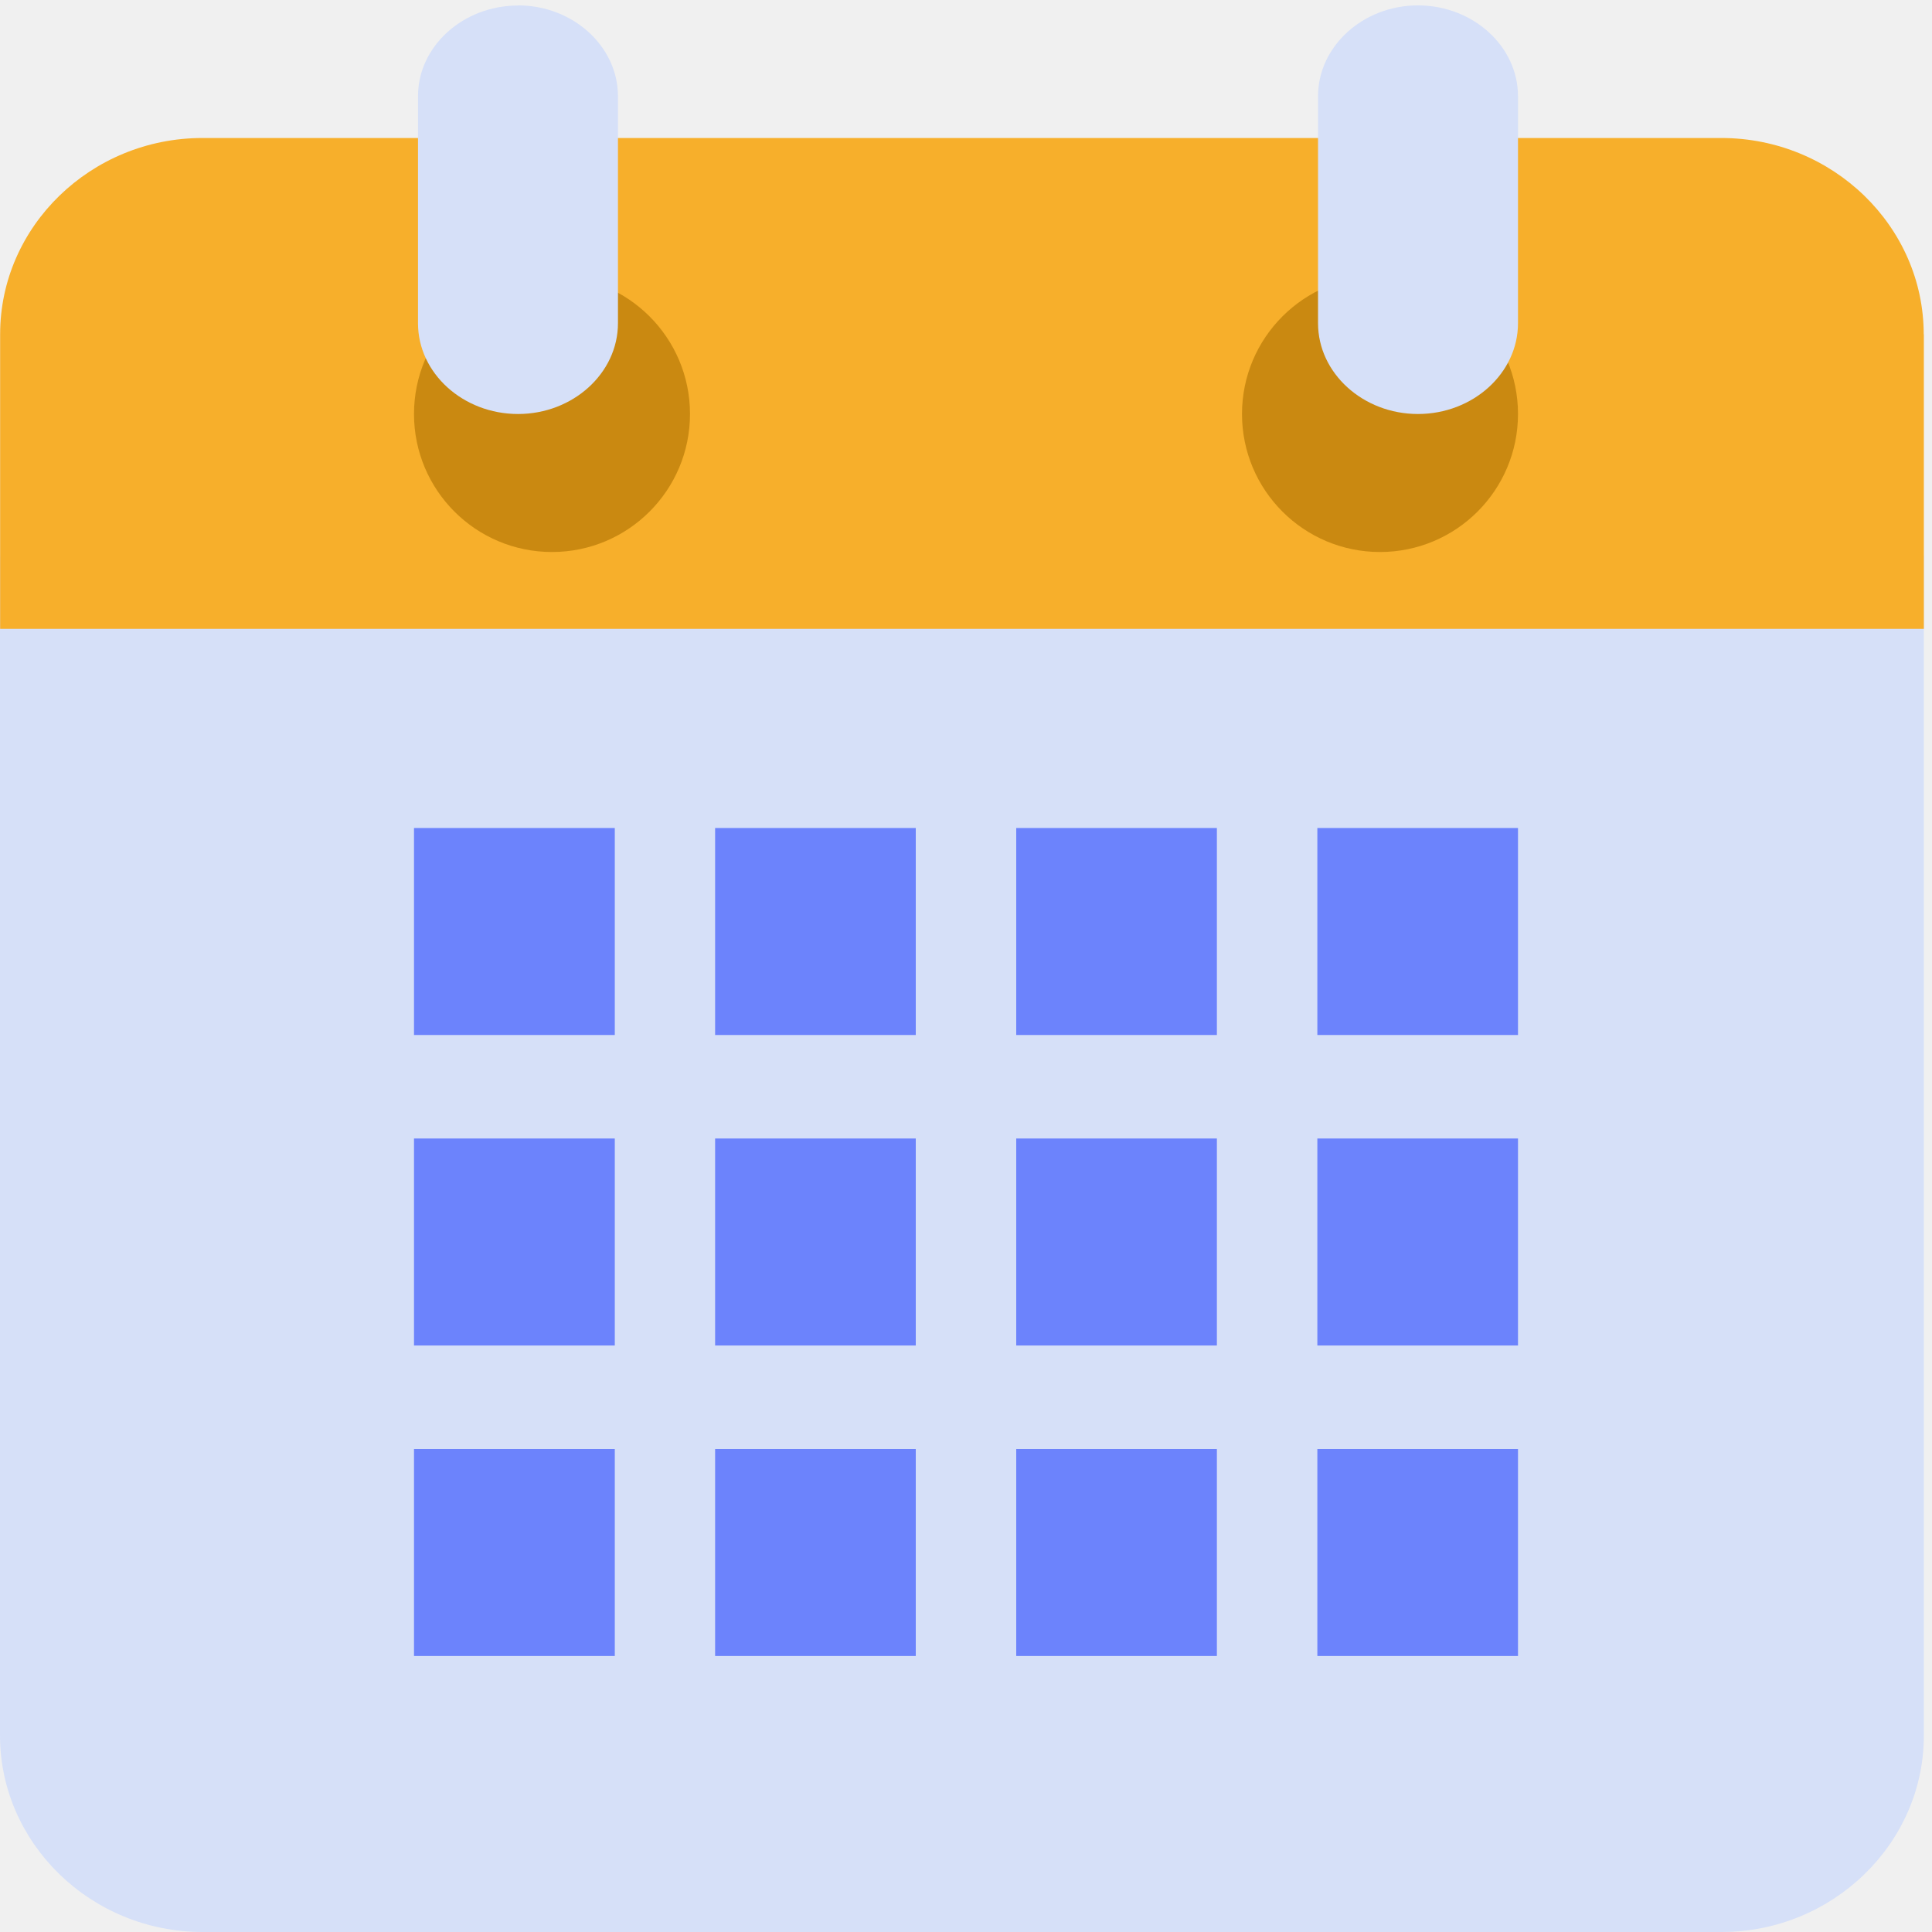
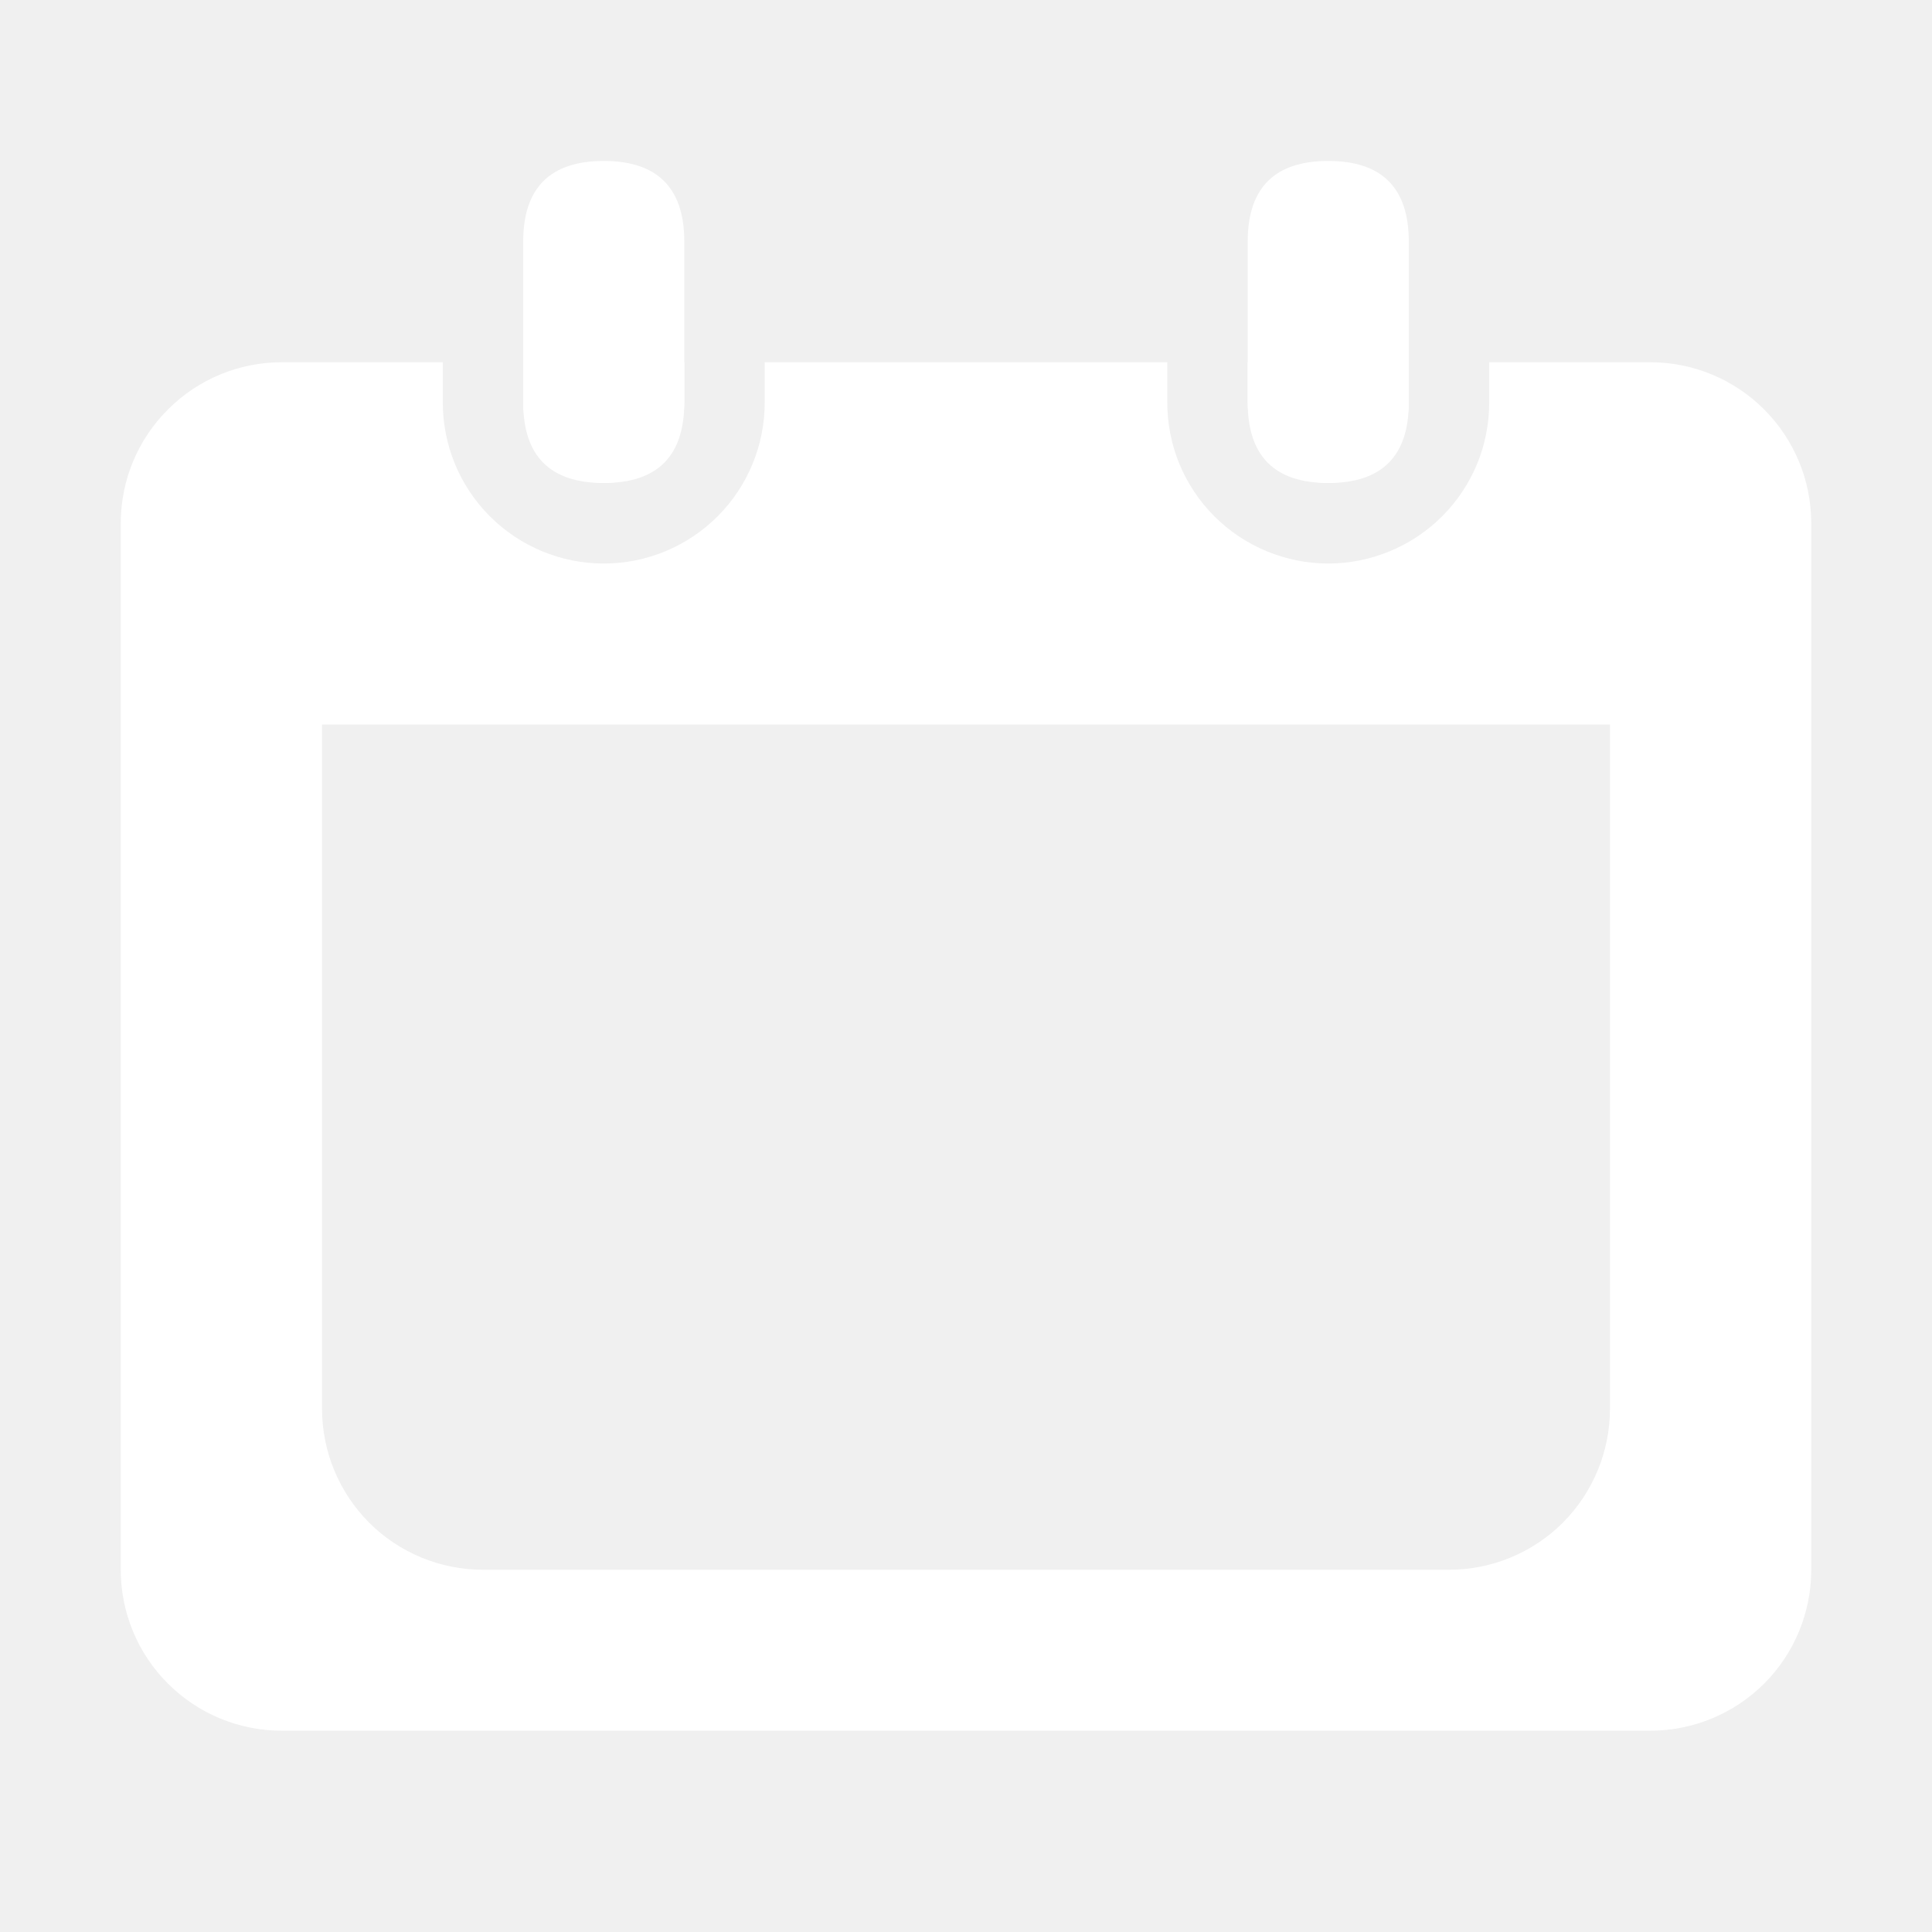
- <svg xmlns="http://www.w3.org/2000/svg" t="1623667435278" class="icon" viewBox="0 0 1024 1024" version="1.1" p-id="3373" width="200" height="200">
-   <defs>
-     <style type="text/css" />
-   </defs>
-   <path d="M0 919.845V294.693h1019.685v625.152c0 57.271-48.274 104.155-107.301 104.155H107.374C48.274 1024 0 977.115 0 919.845" fill="#D6E0F8" p-id="3374" />
-   <path d="M1019.685 177.225v156.087H0.073V177.225C0 119.954 48.274 73.143 107.301 73.143h805.01c59.026 0 107.301 46.811 107.301 104.082" fill="#F7AF2B" p-id="3375" />
-   <path d="M658.286 219.429a73.143 73.143 0 1 0 146.286 0 73.143 73.143 0 0 0-146.286 0M219.429 219.429a73.143 73.143 0 1 0 146.286 0 73.143 73.143 0 0 0-146.286 0" fill="#CA8911" p-id="3376" />
-   <path d="M274.578 2.926c-29.184 0-53.029 21.65-53.029 48.055v120.32c0 26.478 23.845 48.128 53.029 48.128 29.111 0 52.955-21.65 52.955-48.128V50.981c0-26.405-23.845-48.128-52.955-48.128m476.965 0c-29.111 0-52.955 21.723-52.955 48.128v120.32c0 26.478 23.845 48.128 52.955 48.128 29.184 0 53.029-21.65 53.029-48.128V50.981c0-26.405-23.845-48.128-53.029-48.128" fill="#D6E0F8" p-id="3377" />
-   <path d="M698.222 877.714H804.571v-109.714H698.222V877.714z m-159.598 0h106.35v-109.714H538.624V877.714z m-159.598 0h106.35v-109.714H379.026V877.714zM219.429 877.714h106.423v-109.714H219.429V877.714z m478.793-164.571H804.571v-109.714H698.222v109.714z m-159.598 0h106.35v-109.714H538.624v109.714z m-159.598 0h106.35v-109.714H379.026v109.714zM219.429 713.143h106.423v-109.714H219.429v109.714zM698.222 548.571H804.571V438.857H698.222v109.714z m-159.598 0h106.35V438.857H538.624v109.714z m-159.598 0h106.35V438.857H379.026v109.714zM219.429 548.571h106.423V438.857H219.429v109.714z" fill="#6C83FC" p-id="3378" />
+ <svg xmlns="http://www.w3.org/2000/svg" width="16" height="16" viewBox="0 0 16 16" fill="none">
+   <path d="M12.333 3H13.667C14.02 3 14.359 3.14 14.61 3.391C14.86 3.641 15 3.98 15 4.333V13C15 13.354 14.86 13.693 14.61 13.943C14.359 14.193 14.02 14.333 13.667 14.333H2.333C1.98 14.333 1.641 14.193 1.391 13.943C1.14 13.693 1 13.354 1 13V4.333C1 3.98 1.14 3.641 1.391 3.391C1.641 3.14 1.98 3 2.333 3H3.667V3.333C3.667 3.687 3.807 4.026 4.057 4.276C4.307 4.526 4.646 4.667 5 4.667C5.354 4.667 5.693 4.526 5.943 4.276C6.193 4.026 6.333 3.687 6.333 3.333V3H9.667V3.333C9.667 3.508 9.701 3.682 9.768 3.844C9.835 4.005 9.933 4.152 10.057 4.276C10.181 4.4 10.328 4.498 10.49 4.565C10.652 4.632 10.825 4.667 11 4.667C11.175 4.667 11.348 4.632 11.51 4.565C11.672 4.498 11.819 4.4 11.943 4.276C12.067 4.152 12.165 4.005 12.232 3.844C12.299 3.682 12.333 3.508 12.333 3.333V3ZM11.667 3V3.333C11.667 3.51 11.596 3.68 11.471 3.805C11.346 3.93 11.177 4 11 4C10.823 4 10.654 3.93 10.529 3.805C10.404 3.68 10.333 3.51 10.333 3.333V3H11.667ZM4.333 3H5.667V3.333C5.667 3.51 5.596 3.68 5.471 3.805C5.346 3.93 5.177 4 5 4C4.823 4 4.654 3.93 4.529 3.805C4.404 3.68 4.333 3.51 4.333 3.333V3ZM2.667 6V11.667C2.667 12.02 2.807 12.359 3.057 12.61C3.307 12.86 3.646 13 4 13H12C12.354 13 12.693 12.86 12.943 12.61C13.193 12.359 13.333 12.02 13.333 11.667V6H2.667Z" fill="white" />
+   <path d="M5 1.333C5.444 1.333 5.667 1.556 5.667 2V3.333C5.667 3.778 5.444 4 5 4C4.556 4 4.333 3.778 4.333 3.333V2C4.333 1.556 4.556 1.333 5 1.333Z" fill="white" />
+   <path d="M11 1.333C11.444 1.333 11.667 1.556 11.667 2V3.333C11.667 3.778 11.444 4 11 4C10.556 4 10.333 3.778 10.333 3.333V2C10.333 1.556 10.556 1.333 11 1.333Z" fill="white" />
</svg>
